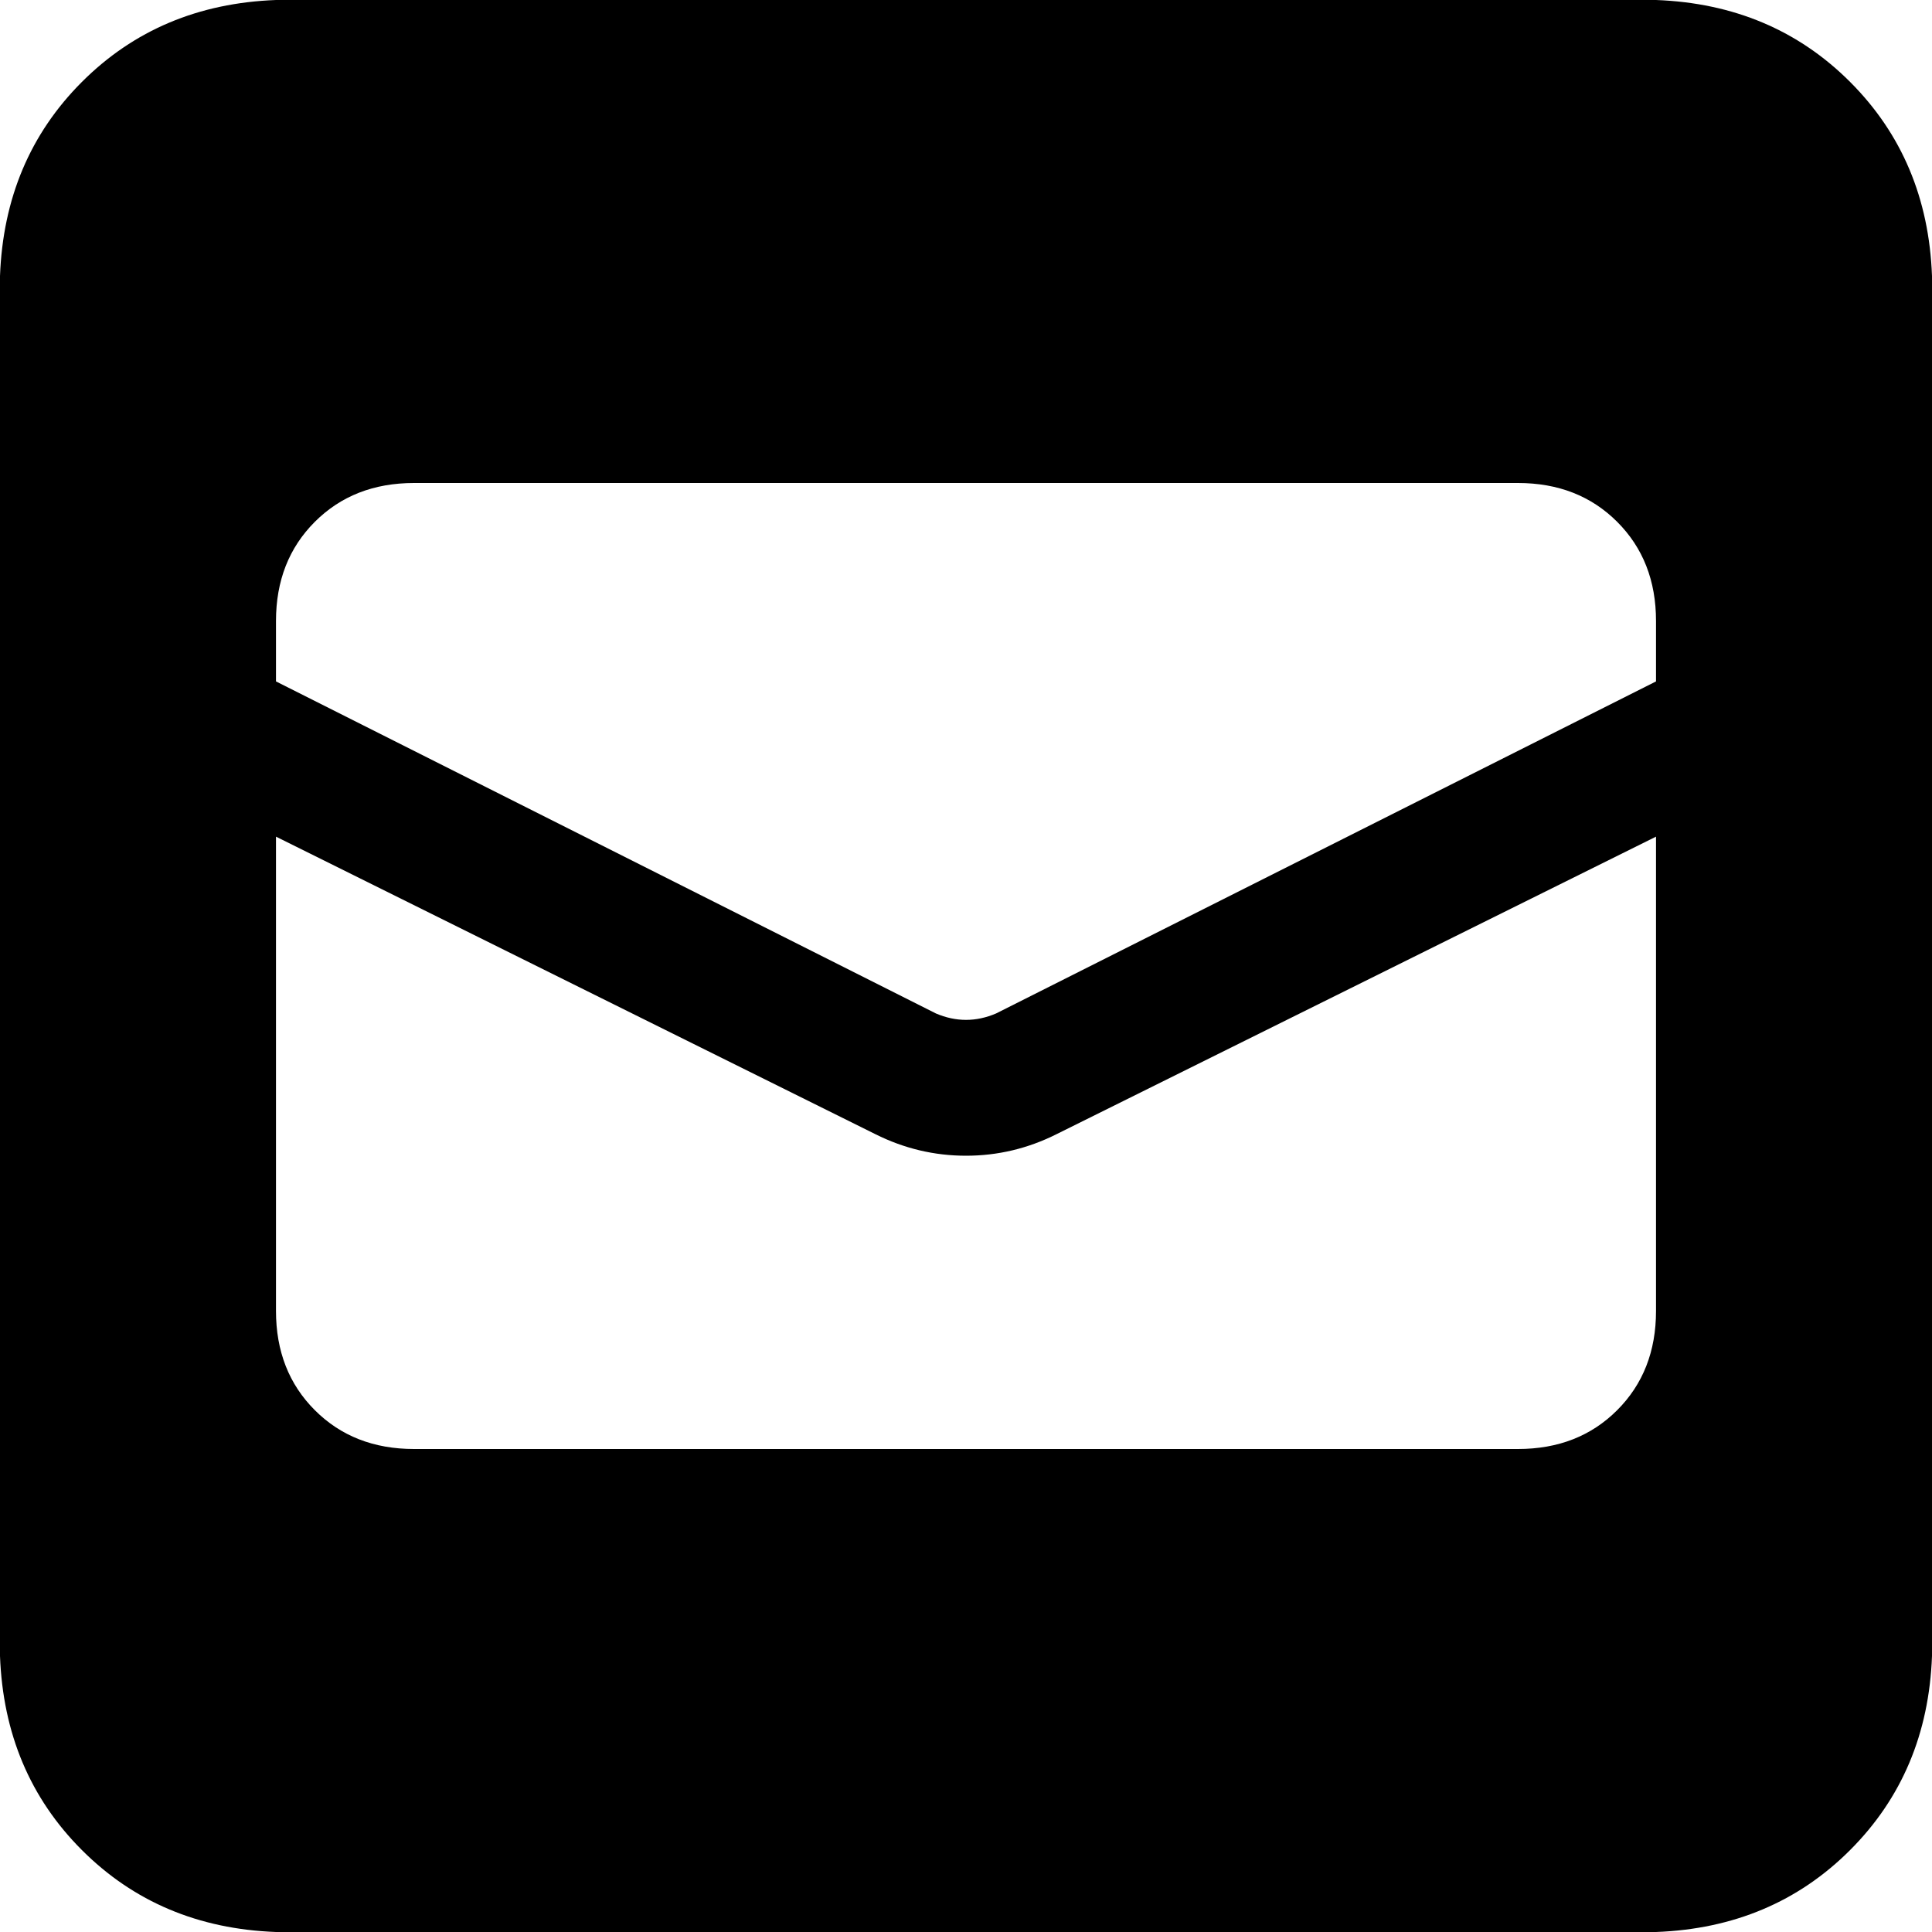
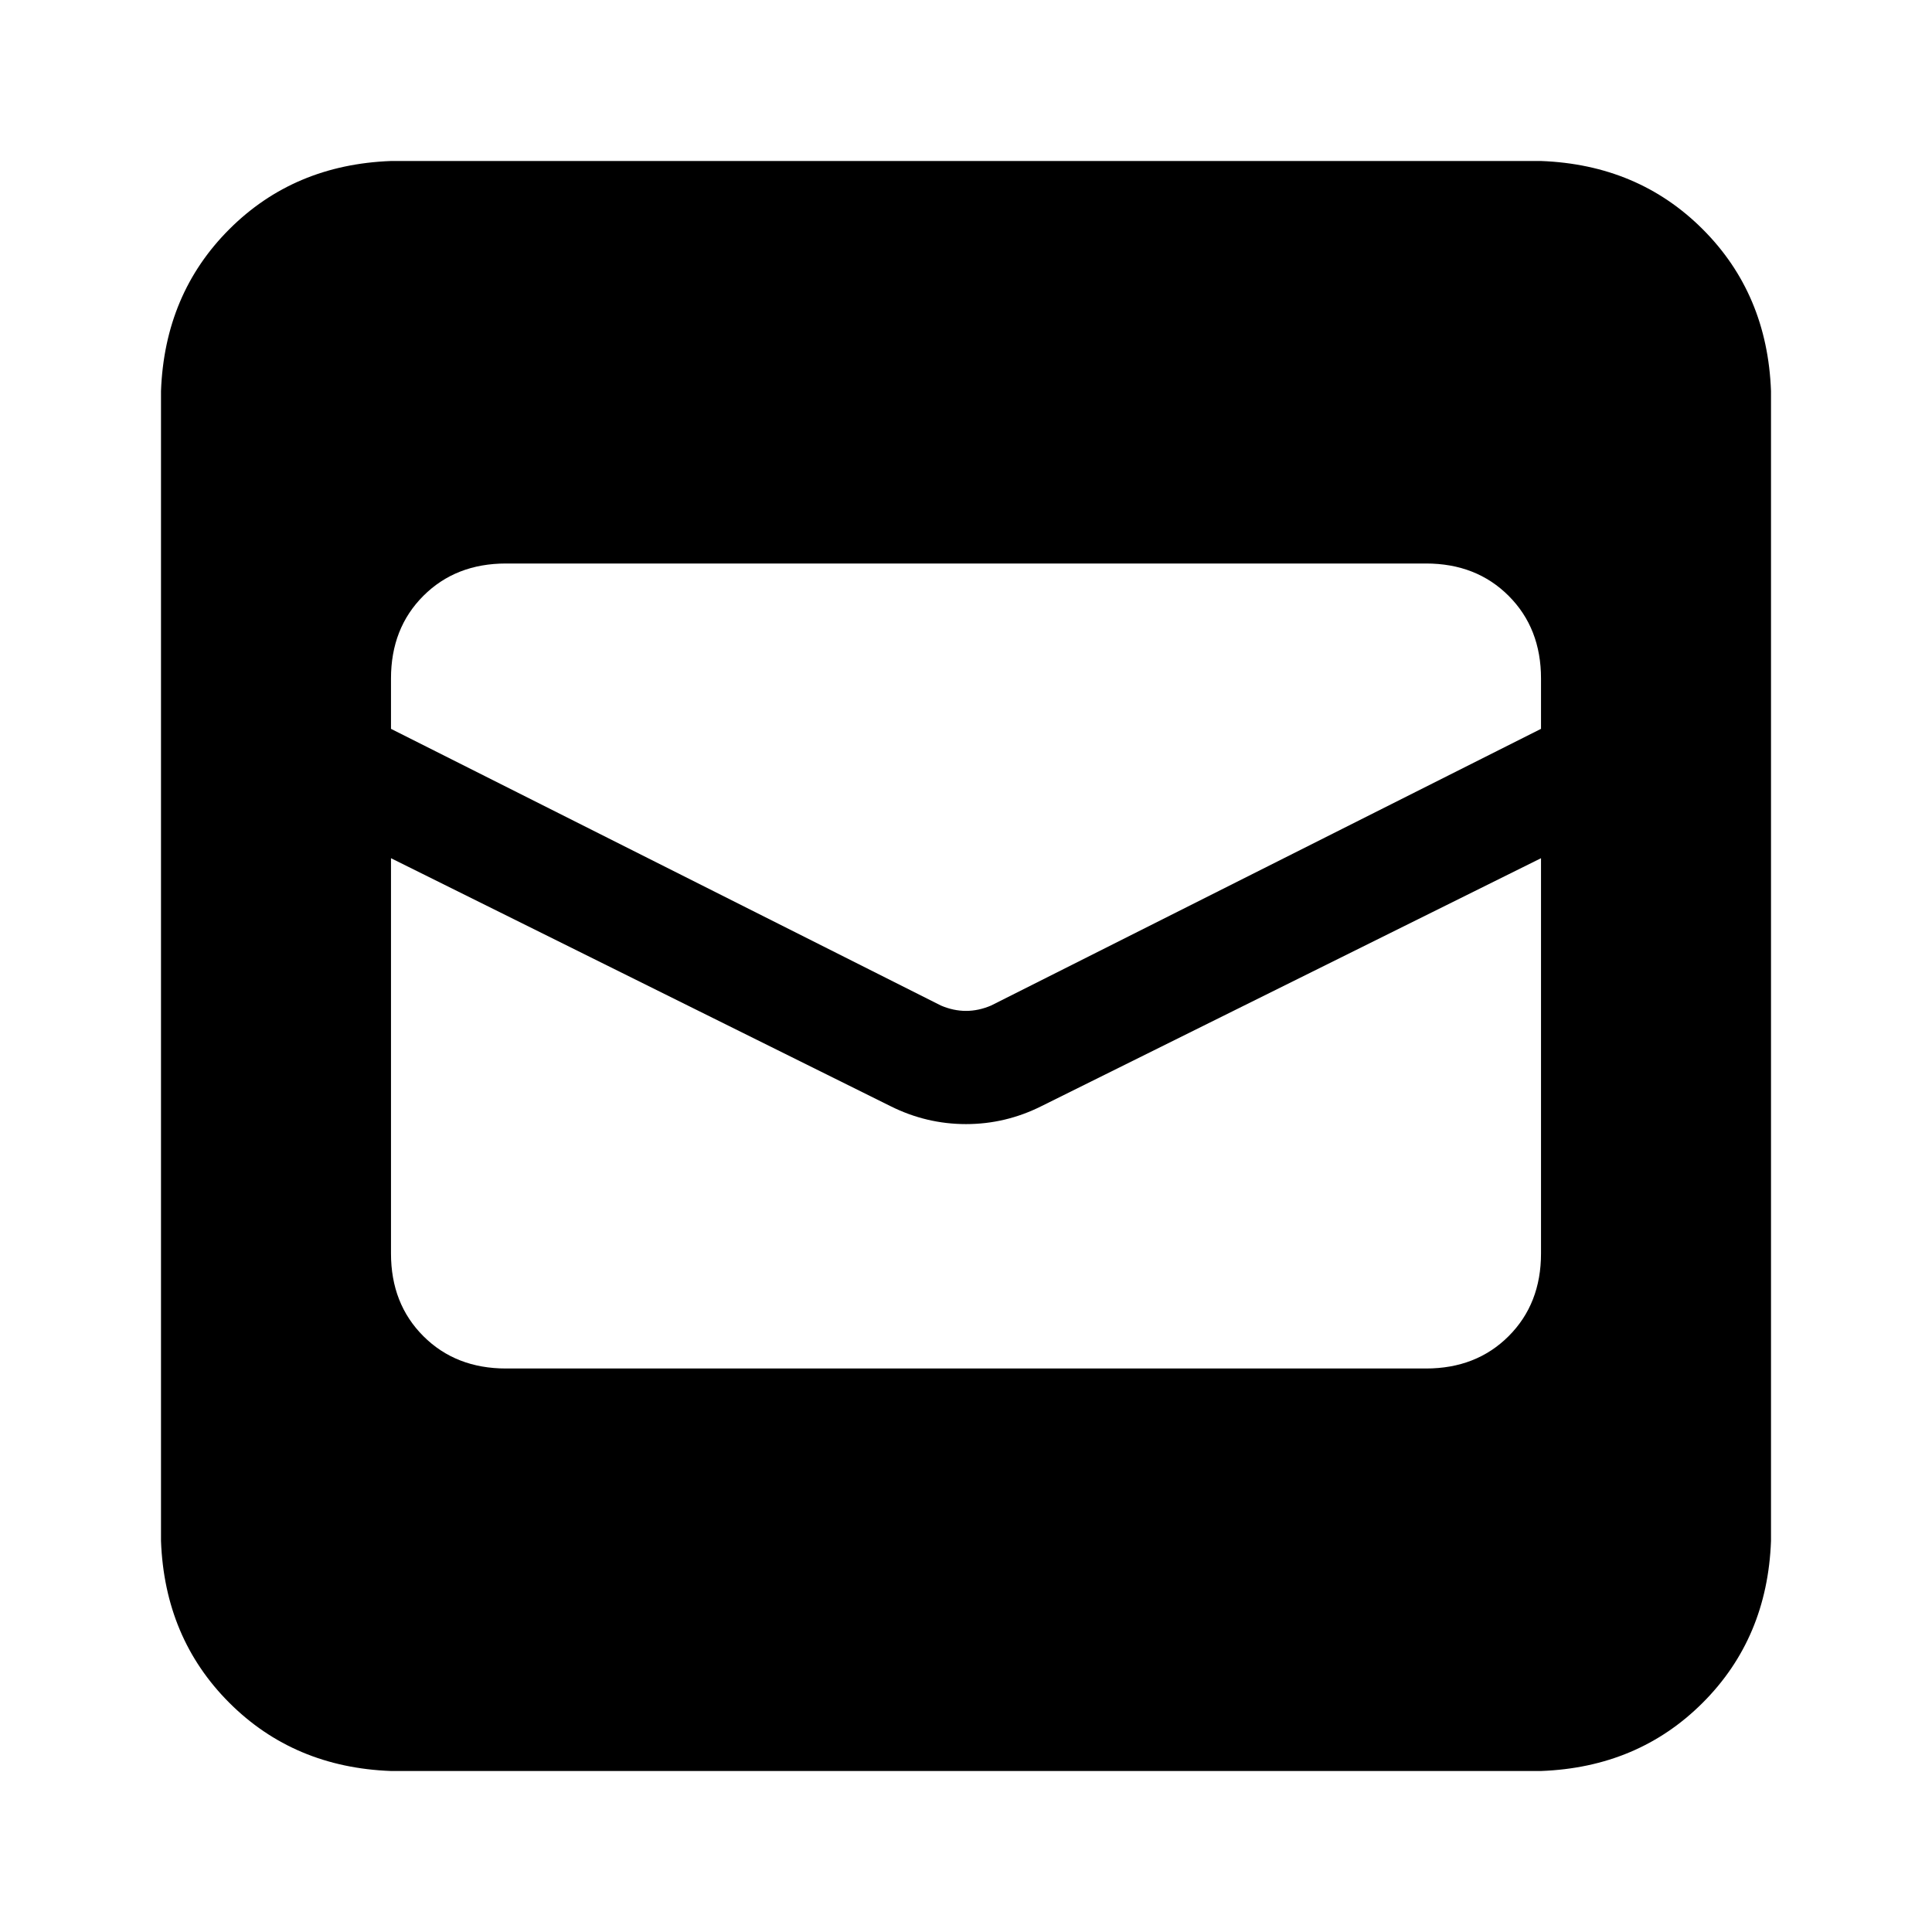
- <svg xmlns="http://www.w3.org/2000/svg" viewBox="0 0 20 20" id="root">
-   <path fill="currentColor" transform="translate(-2, -2)" d="M19.143,2 L4.857,2 C4.054,2.03 3.384,2.312 2.848,2.848 C2.312,3.384 2.03,4.054 2,4.857 L2,19.143 C2.03,19.946 2.312,20.616 2.848,21.152 C3.384,21.688 4.054,21.97 4.857,22 L19.143,22 C19.946,21.97 20.616,21.688 21.152,21.152 C21.688,20.616 21.97,19.946 22,19.143 L22,4.857 C21.97,4.054 21.688,3.384 21.152,2.848 C20.616,2.312 19.946,2.03 19.143,2 Z M19.143,15.571 C19.143,15.988 19.009,16.33 18.741,16.598 L18.741,16.598 C18.473,16.866 18.131,17 17.714,17 L6.286,17 C5.869,17 5.527,16.866 5.259,16.598 C4.991,16.33 4.857,15.988 4.857,15.571 L4.857,10.661 L11.062,13.741 C11.36,13.89 11.673,13.964 12,13.964 C12.327,13.964 12.64,13.89 12.937,13.741 L19.143,10.661 L19.143,15.571 Z M19.143,9.054 L12.312,12.491 C12.104,12.58 11.896,12.58 11.688,12.491 L4.857,9.054 L4.857,8.429 C4.857,8.012 4.991,7.67 5.259,7.402 C5.527,7.134 5.869,7 6.286,7 L17.714,7 C18.131,7 18.473,7.134 18.741,7.402 C19.009,7.67 19.143,8.012 19.143,8.429 L19.143,9.054 Z" />
+ <svg xmlns="http://www.w3.org/2000/svg" viewBox="0 0 24 24" id="root">
+   <path fill="currentColor" d="M19.143,2 L4.857,2 C4.054,2.03 3.384,2.312 2.848,2.848 C2.312,3.384 2.03,4.054 2,4.857 L2,19.143 C2.03,19.946 2.312,20.616 2.848,21.152 C3.384,21.688 4.054,21.97 4.857,22 L19.143,22 C19.946,21.97 20.616,21.688 21.152,21.152 C21.688,20.616 21.97,19.946 22,19.143 L22,4.857 C21.97,4.054 21.688,3.384 21.152,2.848 C20.616,2.312 19.946,2.03 19.143,2 Z M19.143,15.571 C19.143,15.988 19.009,16.33 18.741,16.598 L18.741,16.598 C18.473,16.866 18.131,17 17.714,17 L6.286,17 C5.869,17 5.527,16.866 5.259,16.598 C4.991,16.33 4.857,15.988 4.857,15.571 L4.857,10.661 L11.062,13.741 C11.36,13.89 11.673,13.964 12,13.964 C12.327,13.964 12.64,13.89 12.937,13.741 L19.143,10.661 L19.143,15.571 Z M19.143,9.054 L12.312,12.491 C12.104,12.58 11.896,12.58 11.688,12.491 L4.857,9.054 L4.857,8.429 C4.857,8.012 4.991,7.67 5.259,7.402 C5.527,7.134 5.869,7 6.286,7 L17.714,7 C18.131,7 18.473,7.134 18.741,7.402 C19.009,7.67 19.143,8.012 19.143,8.429 L19.143,9.054 Z" />
</svg>
